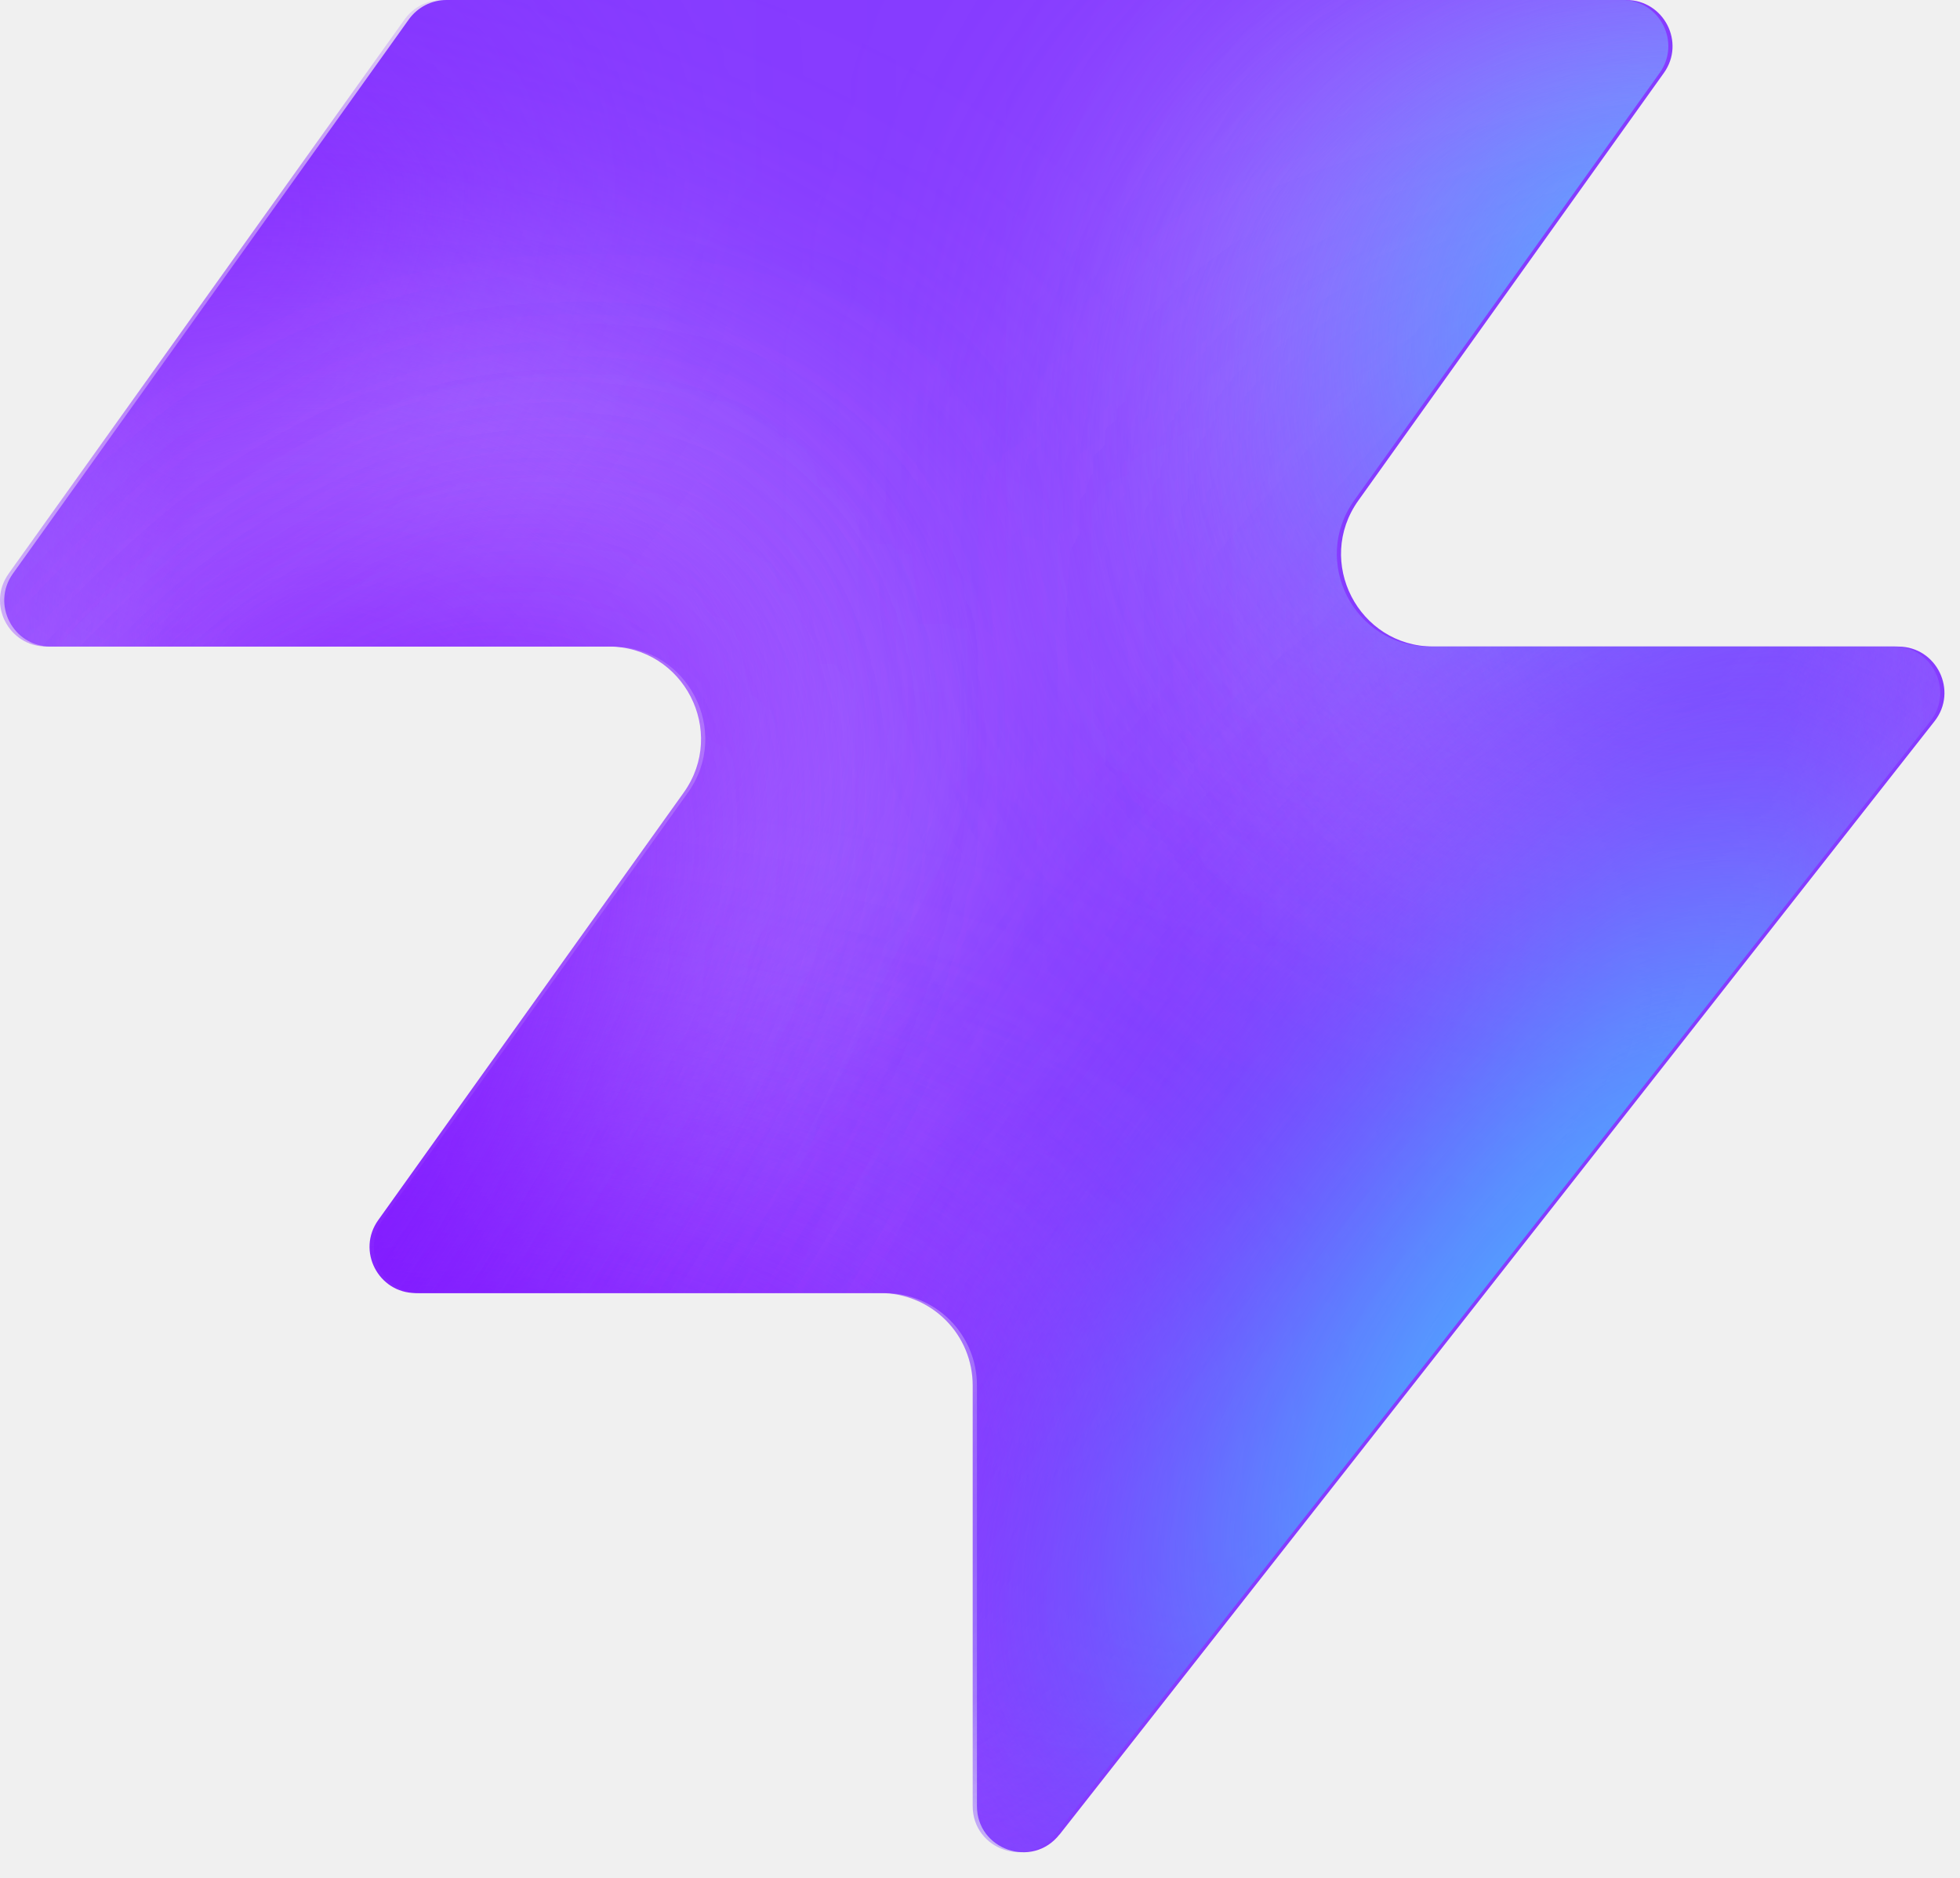
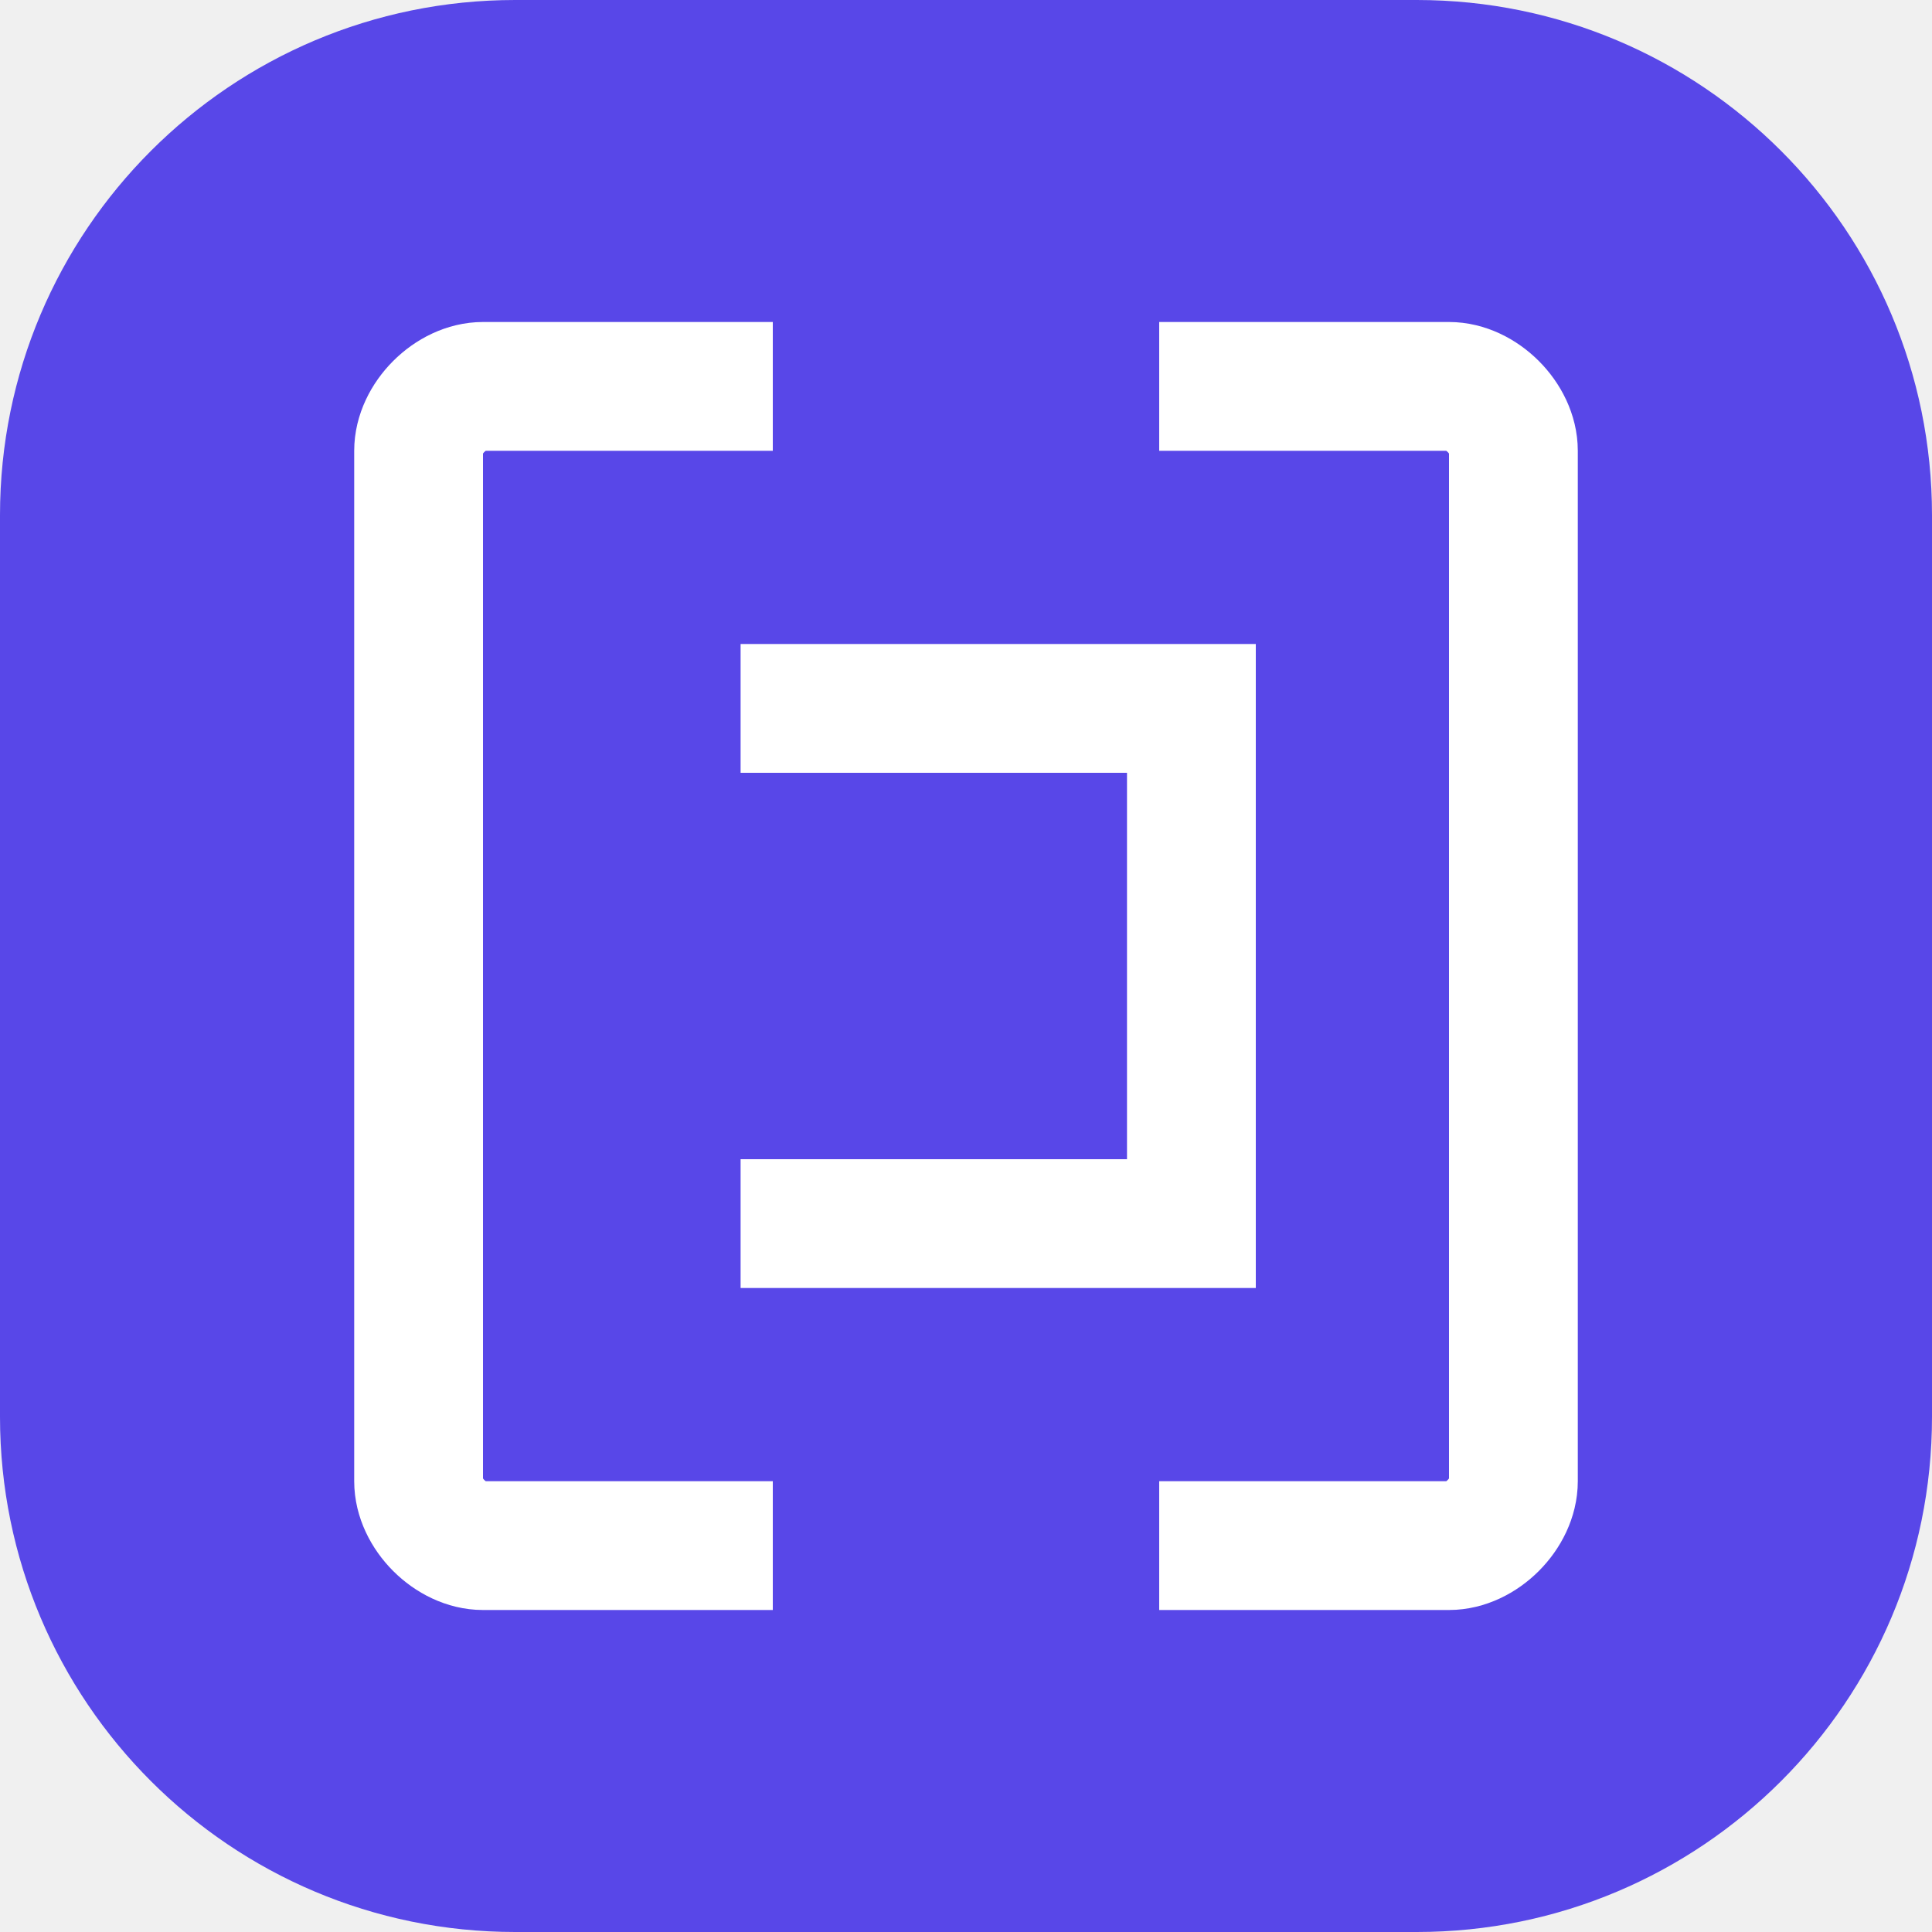
- <svg xmlns="http://www.w3.org/2000/svg" width="48" height="46" fill="none" viewBox="0 0 48 46">
-   <path fill="#863bff" d="M25.946 44.938c-.664.845-2.021.375-2.021-.698V33.937a2.26 2.26 0 0 0-2.262-2.262H10.287c-.92 0-1.456-1.04-.92-1.788l7.48-10.471c1.07-1.497 0-3.578-1.842-3.578H1.237c-.92 0-1.456-1.04-.92-1.788L10.013.474c.214-.297.556-.474.92-.474h28.894c.92 0 1.456 1.04.92 1.788l-7.48 10.471c-1.07 1.498 0 3.579 1.842 3.579h11.377c.943 0 1.473 1.088.89 1.83L25.947 44.94z" style="fill:#863bff;fill:color(display-p3 .525 .23 1);fill-opacity:1" />
-   <mask id="a" width="48" height="46" x="0" y="0" maskUnits="userSpaceOnUse" style="mask-type:alpha">
-     <path fill="#000" d="M25.842 44.938c-.664.844-2.021.375-2.021-.698V33.937a2.26 2.26 0 0 0-2.262-2.262H10.183c-.92 0-1.456-1.04-.92-1.788l7.48-10.471c1.07-1.498 0-3.579-1.842-3.579H1.133c-.92 0-1.456-1.04-.92-1.787L9.91.473c.214-.297.556-.474.92-.474h28.894c.92 0 1.456 1.04.92 1.788l-7.48 10.471c-1.07 1.498 0 3.578 1.842 3.578h11.377c.943 0 1.473 1.088.89 1.832L25.843 44.94z" style="fill:#000;fill-opacity:1" />
-   </mask>
-   <g mask="url(#a)">
-     <g filter="url(#b)">
-       <ellipse cx="5.508" cy="14.704" fill="#ede6ff" rx="5.508" ry="14.704" style="fill:#ede6ff;fill:color(display-p3 .927 .903 1);fill-opacity:1" transform="matrix(.00324 1 1 -.00324 -4.47 31.516)" />
-     </g>
-     <g filter="url(#c)">
-       <ellipse cx="10.399" cy="29.851" fill="#ede6ff" rx="10.399" ry="29.851" style="fill:#ede6ff;fill:color(display-p3 .927 .903 1);fill-opacity:1" transform="matrix(.00324 1 1 -.00324 -39.328 7.883)" />
-     </g>
-     <g filter="url(#d)">
-       <ellipse cx="5.508" cy="30.487" fill="#7e14ff" rx="5.508" ry="30.487" style="fill:#7e14ff;fill:color(display-p3 .492 .077 1);fill-opacity:1" transform="rotate(89.814 -25.913 -14.639)scale(1 -1)" />
-     </g>
-     <g filter="url(#e)">
-       <ellipse cx="5.508" cy="30.599" fill="#7e14ff" rx="5.508" ry="30.599" style="fill:#7e14ff;fill:color(display-p3 .492 .077 1);fill-opacity:1" transform="rotate(89.814 -32.644 -3.334)scale(1 -1)" />
-     </g>
-     <g filter="url(#f)">
-       <ellipse cx="5.508" cy="30.599" fill="#7e14ff" rx="5.508" ry="30.599" style="fill:#7e14ff;fill:color(display-p3 .492 .077 1);fill-opacity:1" transform="matrix(.00324 1 1 -.00324 -34.34 30.47)" />
-     </g>
-     <g filter="url(#g)">
-       <ellipse cx="14.072" cy="22.078" fill="#ede6ff" rx="14.072" ry="22.078" style="fill:#ede6ff;fill:color(display-p3 .927 .903 1);fill-opacity:1" transform="rotate(93.35 24.506 48.493)scale(-1 1)" />
-     </g>
-     <g filter="url(#h)">
-       <ellipse cx="3.47" cy="21.501" fill="#7e14ff" rx="3.47" ry="21.501" style="fill:#7e14ff;fill:color(display-p3 .492 .077 1);fill-opacity:1" transform="rotate(89.009 28.708 47.59)scale(-1 1)" />
-     </g>
-     <g filter="url(#i)">
-       <ellipse cx="3.47" cy="21.501" fill="#7e14ff" rx="3.47" ry="21.501" style="fill:#7e14ff;fill:color(display-p3 .492 .077 1);fill-opacity:1" transform="rotate(89.009 28.708 47.59)scale(-1 1)" />
-     </g>
-     <g filter="url(#j)">
-       <ellipse cx=".387" cy="8.972" fill="#7e14ff" rx="4.407" ry="29.108" style="fill:#7e14ff;fill:color(display-p3 .492 .077 1);fill-opacity:1" transform="rotate(39.51 .387 8.972)" />
-     </g>
-     <g filter="url(#k)">
-       <ellipse cx="47.523" cy="-6.092" fill="#7e14ff" rx="4.407" ry="29.108" style="fill:#7e14ff;fill:color(display-p3 .492 .077 1);fill-opacity:1" transform="rotate(37.892 47.523 -6.092)" />
-     </g>
-     <g filter="url(#l)">
-       <ellipse cx="41.412" cy="6.333" fill="#47bfff" rx="5.971" ry="9.665" style="fill:#47bfff;fill:color(display-p3 .28 .748 1);fill-opacity:1" transform="rotate(37.892 41.412 6.333)" />
-     </g>
-     <g filter="url(#m)">
-       <ellipse cx="-1.879" cy="38.332" fill="#7e14ff" rx="4.407" ry="29.108" style="fill:#7e14ff;fill:color(display-p3 .492 .077 1);fill-opacity:1" transform="rotate(37.892 -1.88 38.332)" />
-     </g>
-     <g filter="url(#n)">
-       <ellipse cx="-1.879" cy="38.332" fill="#7e14ff" rx="4.407" ry="29.108" style="fill:#7e14ff;fill:color(display-p3 .492 .077 1);fill-opacity:1" transform="rotate(37.892 -1.88 38.332)" />
-     </g>
-     <g filter="url(#o)">
-       <ellipse cx="35.651" cy="29.907" fill="#7e14ff" rx="4.407" ry="29.108" style="fill:#7e14ff;fill:color(display-p3 .492 .077 1);fill-opacity:1" transform="rotate(37.892 35.651 29.907)" />
-     </g>
-     <g filter="url(#p)">
-       <ellipse cx="38.418" cy="32.4" fill="#47bfff" rx="5.971" ry="15.297" style="fill:#47bfff;fill:color(display-p3 .28 .748 1);fill-opacity:1" transform="rotate(37.892 38.418 32.4)" />
-     </g>
-   </g>
-   <defs>
-     <filter id="b" width="60.045" height="41.654" x="-19.77" y="16.149" color-interpolation-filters="sRGB" filterUnits="userSpaceOnUse">
-       <feFlood flood-opacity="0" result="BackgroundImageFix" />
-       <feBlend in="SourceGraphic" in2="BackgroundImageFix" result="shape" />
-       <feGaussianBlur result="effect1_foregroundBlur_2002_17158" stdDeviation="7.659" />
-     </filter>
-     <filter id="c" width="90.34" height="51.437" x="-54.613" y="-7.533" color-interpolation-filters="sRGB" filterUnits="userSpaceOnUse">
-       <feFlood flood-opacity="0" result="BackgroundImageFix" />
-       <feBlend in="SourceGraphic" in2="BackgroundImageFix" result="shape" />
-       <feGaussianBlur result="effect1_foregroundBlur_2002_17158" stdDeviation="7.659" />
-     </filter>
-     <filter id="d" width="79.355" height="29.4" x="-49.64" y="2.03" color-interpolation-filters="sRGB" filterUnits="userSpaceOnUse">
-       <feFlood flood-opacity="0" result="BackgroundImageFix" />
-       <feBlend in="SourceGraphic" in2="BackgroundImageFix" result="shape" />
-       <feGaussianBlur result="effect1_foregroundBlur_2002_17158" stdDeviation="4.596" />
-     </filter>
-     <filter id="e" width="79.579" height="29.4" x="-45.045" y="20.029" color-interpolation-filters="sRGB" filterUnits="userSpaceOnUse">
-       <feFlood flood-opacity="0" result="BackgroundImageFix" />
-       <feBlend in="SourceGraphic" in2="BackgroundImageFix" result="shape" />
-       <feGaussianBlur result="effect1_foregroundBlur_2002_17158" stdDeviation="4.596" />
-     </filter>
-     <filter id="f" width="79.579" height="29.4" x="-43.513" y="21.178" color-interpolation-filters="sRGB" filterUnits="userSpaceOnUse">
-       <feFlood flood-opacity="0" result="BackgroundImageFix" />
-       <feBlend in="SourceGraphic" in2="BackgroundImageFix" result="shape" />
-       <feGaussianBlur result="effect1_foregroundBlur_2002_17158" stdDeviation="4.596" />
-     </filter>
-     <filter id="g" width="74.749" height="58.852" x="15.756" y="-17.901" color-interpolation-filters="sRGB" filterUnits="userSpaceOnUse">
-       <feFlood flood-opacity="0" result="BackgroundImageFix" />
-       <feBlend in="SourceGraphic" in2="BackgroundImageFix" result="shape" />
-       <feGaussianBlur result="effect1_foregroundBlur_2002_17158" stdDeviation="7.659" />
-     </filter>
-     <filter id="h" width="61.377" height="25.362" x="23.548" y="2.284" color-interpolation-filters="sRGB" filterUnits="userSpaceOnUse">
-       <feFlood flood-opacity="0" result="BackgroundImageFix" />
-       <feBlend in="SourceGraphic" in2="BackgroundImageFix" result="shape" />
-       <feGaussianBlur result="effect1_foregroundBlur_2002_17158" stdDeviation="4.596" />
-     </filter>
-     <filter id="i" width="61.377" height="25.362" x="23.548" y="2.284" color-interpolation-filters="sRGB" filterUnits="userSpaceOnUse">
-       <feFlood flood-opacity="0" result="BackgroundImageFix" />
-       <feBlend in="SourceGraphic" in2="BackgroundImageFix" result="shape" />
-       <feGaussianBlur result="effect1_foregroundBlur_2002_17158" stdDeviation="4.596" />
-     </filter>
-     <filter id="j" width="56.045" height="63.649" x="-27.636" y="-22.853" color-interpolation-filters="sRGB" filterUnits="userSpaceOnUse">
-       <feFlood flood-opacity="0" result="BackgroundImageFix" />
-       <feBlend in="SourceGraphic" in2="BackgroundImageFix" result="shape" />
-       <feGaussianBlur result="effect1_foregroundBlur_2002_17158" stdDeviation="4.596" />
-     </filter>
-     <filter id="k" width="54.814" height="64.646" x="20.116" y="-38.415" color-interpolation-filters="sRGB" filterUnits="userSpaceOnUse">
-       <feFlood flood-opacity="0" result="BackgroundImageFix" />
-       <feBlend in="SourceGraphic" in2="BackgroundImageFix" result="shape" />
-       <feGaussianBlur result="effect1_foregroundBlur_2002_17158" stdDeviation="4.596" />
-     </filter>
-     <filter id="l" width="33.541" height="35.313" x="24.641" y="-11.323" color-interpolation-filters="sRGB" filterUnits="userSpaceOnUse">
-       <feFlood flood-opacity="0" result="BackgroundImageFix" />
-       <feBlend in="SourceGraphic" in2="BackgroundImageFix" result="shape" />
-       <feGaussianBlur result="effect1_foregroundBlur_2002_17158" stdDeviation="4.596" />
-     </filter>
-     <filter id="m" width="54.814" height="64.646" x="-29.286" y="6.009" color-interpolation-filters="sRGB" filterUnits="userSpaceOnUse">
-       <feFlood flood-opacity="0" result="BackgroundImageFix" />
-       <feBlend in="SourceGraphic" in2="BackgroundImageFix" result="shape" />
-       <feGaussianBlur result="effect1_foregroundBlur_2002_17158" stdDeviation="4.596" />
-     </filter>
-     <filter id="n" width="54.814" height="64.646" x="-29.286" y="6.009" color-interpolation-filters="sRGB" filterUnits="userSpaceOnUse">
-       <feFlood flood-opacity="0" result="BackgroundImageFix" />
-       <feBlend in="SourceGraphic" in2="BackgroundImageFix" result="shape" />
-       <feGaussianBlur result="effect1_foregroundBlur_2002_17158" stdDeviation="4.596" />
-     </filter>
-     <filter id="o" width="54.814" height="64.646" x="8.244" y="-2.416" color-interpolation-filters="sRGB" filterUnits="userSpaceOnUse">
-       <feFlood flood-opacity="0" result="BackgroundImageFix" />
-       <feBlend in="SourceGraphic" in2="BackgroundImageFix" result="shape" />
-       <feGaussianBlur result="effect1_foregroundBlur_2002_17158" stdDeviation="4.596" />
-     </filter>
-     <filter id="p" width="39.409" height="43.623" x="18.713" y="10.588" color-interpolation-filters="sRGB" filterUnits="userSpaceOnUse">
-       <feFlood flood-opacity="0" result="BackgroundImageFix" />
-       <feBlend in="SourceGraphic" in2="BackgroundImageFix" result="shape" />
-       <feGaussianBlur result="effect1_foregroundBlur_2002_17158" stdDeviation="4.596" />
-     </filter>
-   </defs>
+ <svg xmlns="http://www.w3.org/2000/svg" width="30" height="30" viewBox="0 0 30 30" fill="none">
+   <rect width="30" height="30" rx="8" fill="#5847E8" />
+   <path d="M12 6H7.5C7 6 6.5 6.5 6.5 7V23C6.5 23.5 7 24 7.5 24H12" stroke-width="2" stroke="white" />
+   <path d="M18 6H22.5C23 6 23.5 6.5 23.5 7V23C23.5 23.5 23 24 22.5 24H18" stroke-width="2" stroke="white" />
+   <path d="M11.5 11H18.5V19H11.5" stroke-width="2" stroke="white" />
</svg>
